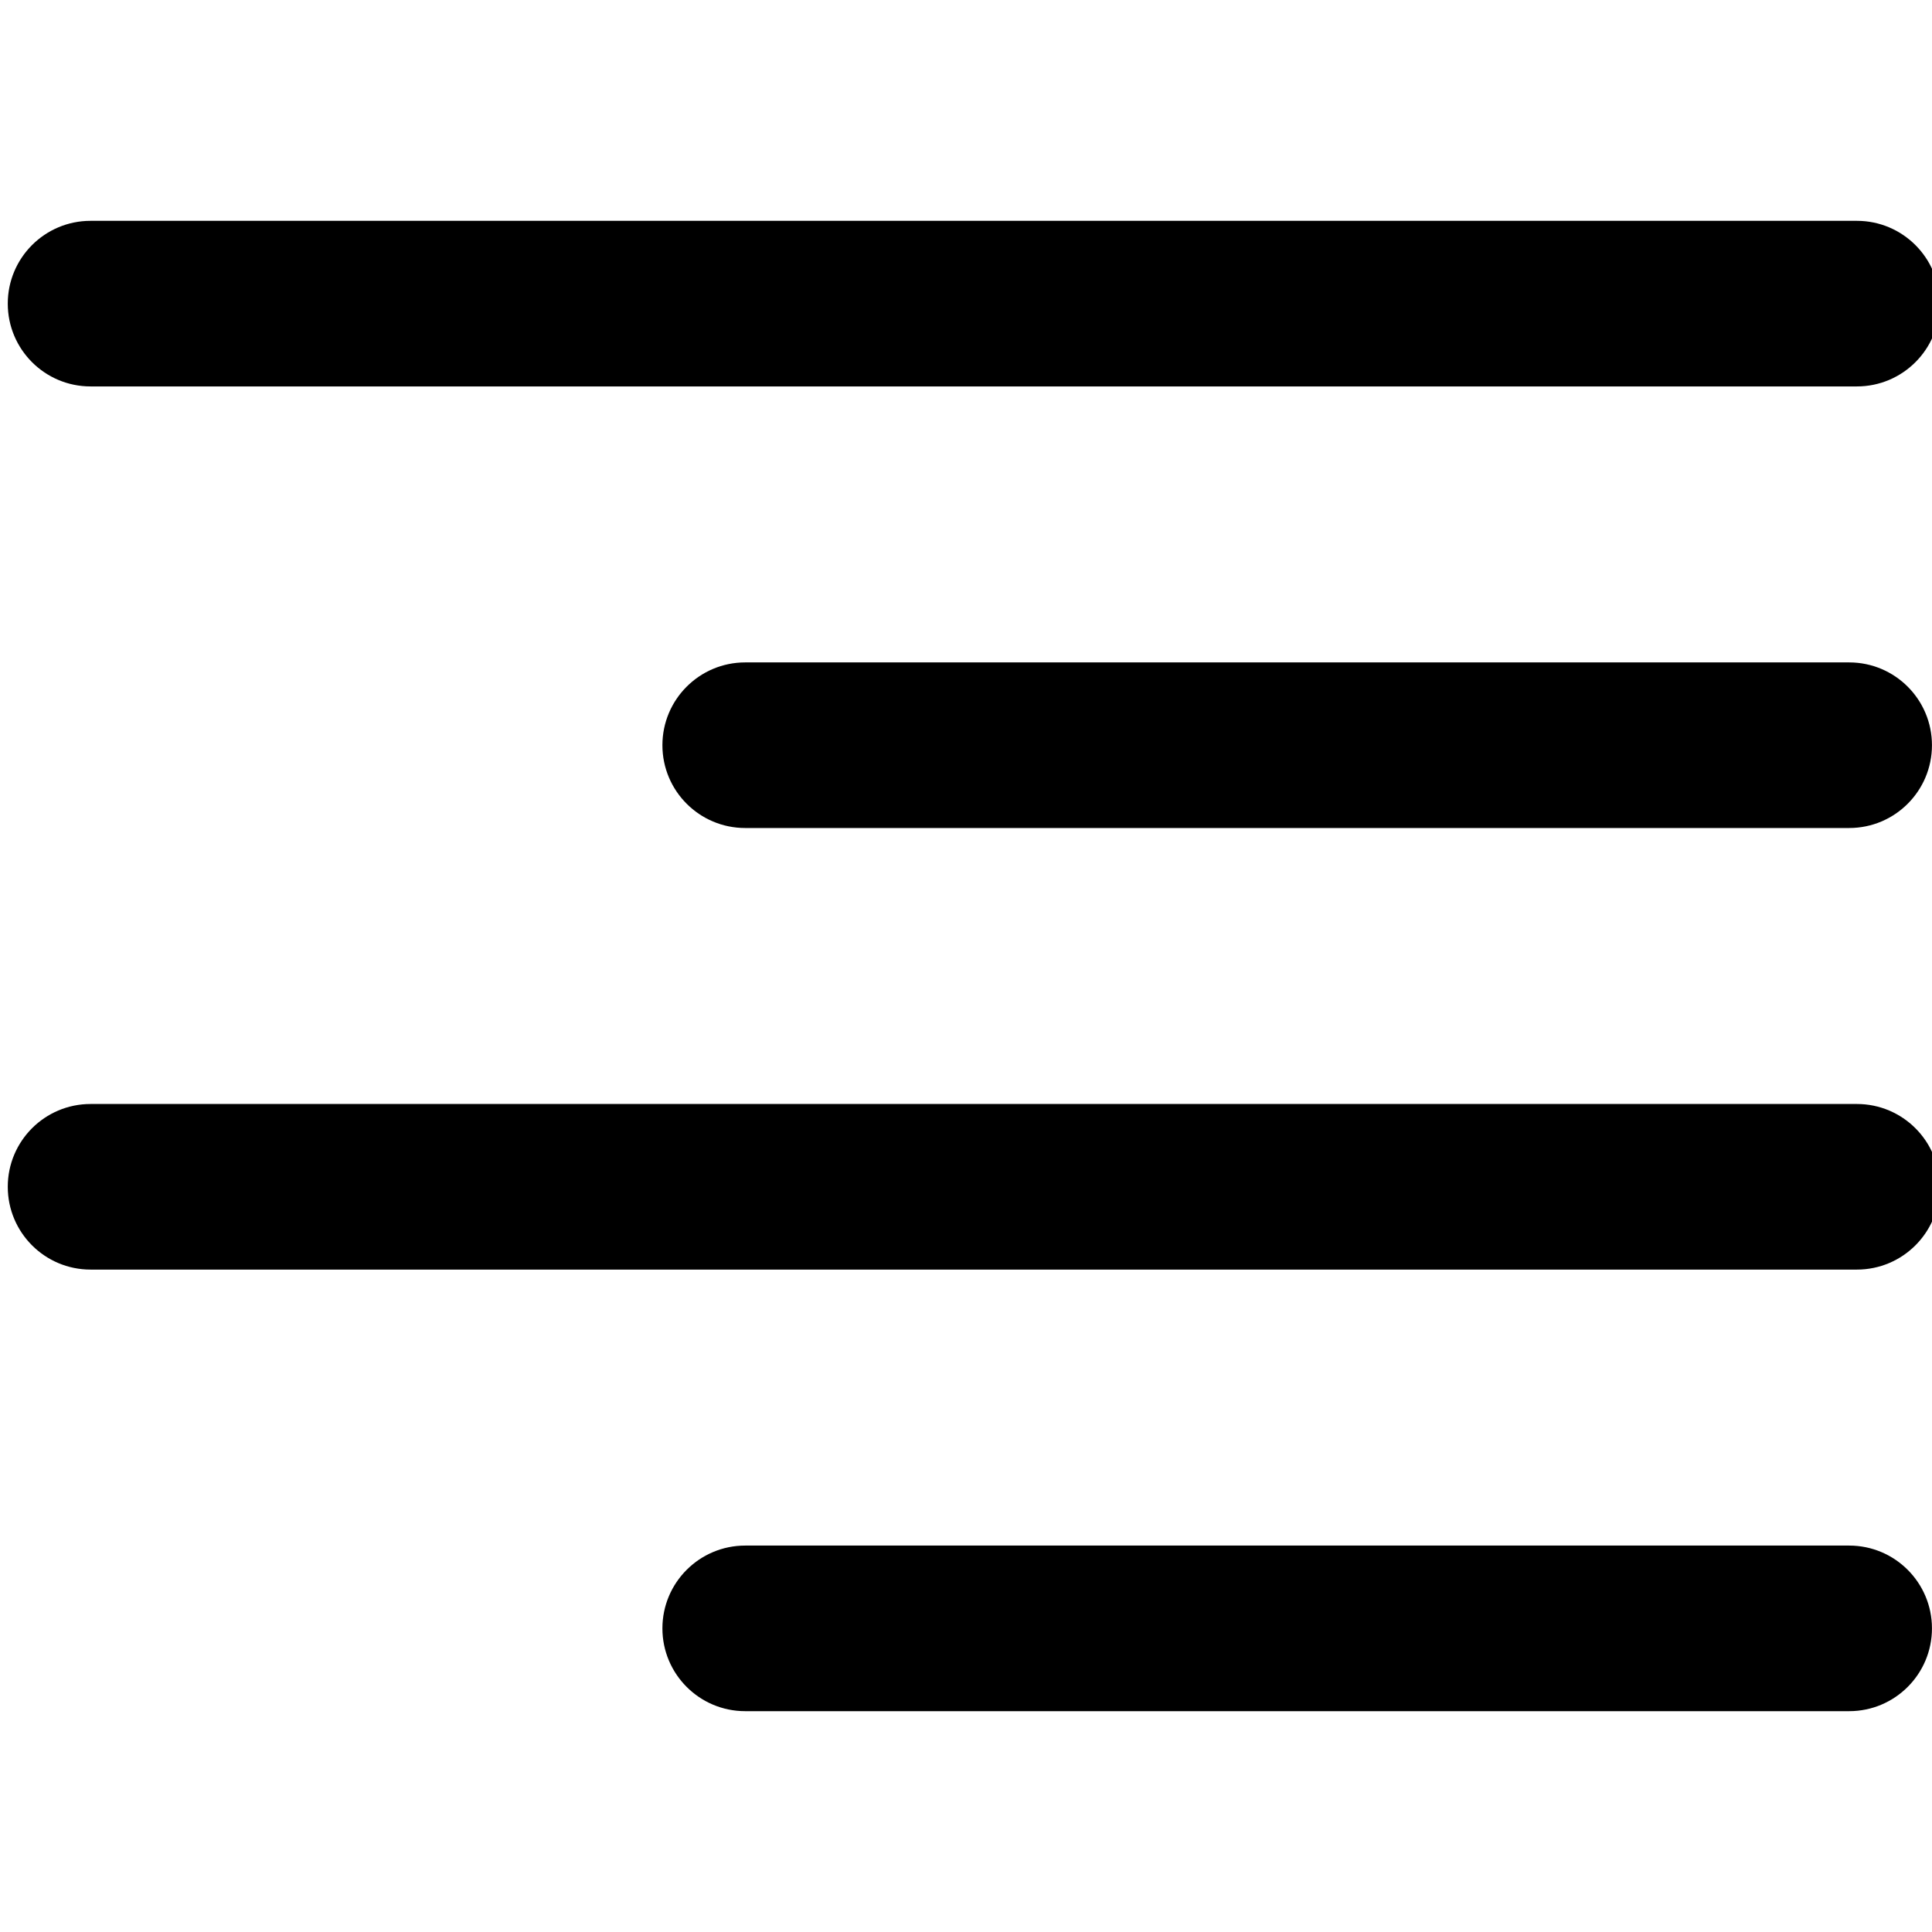
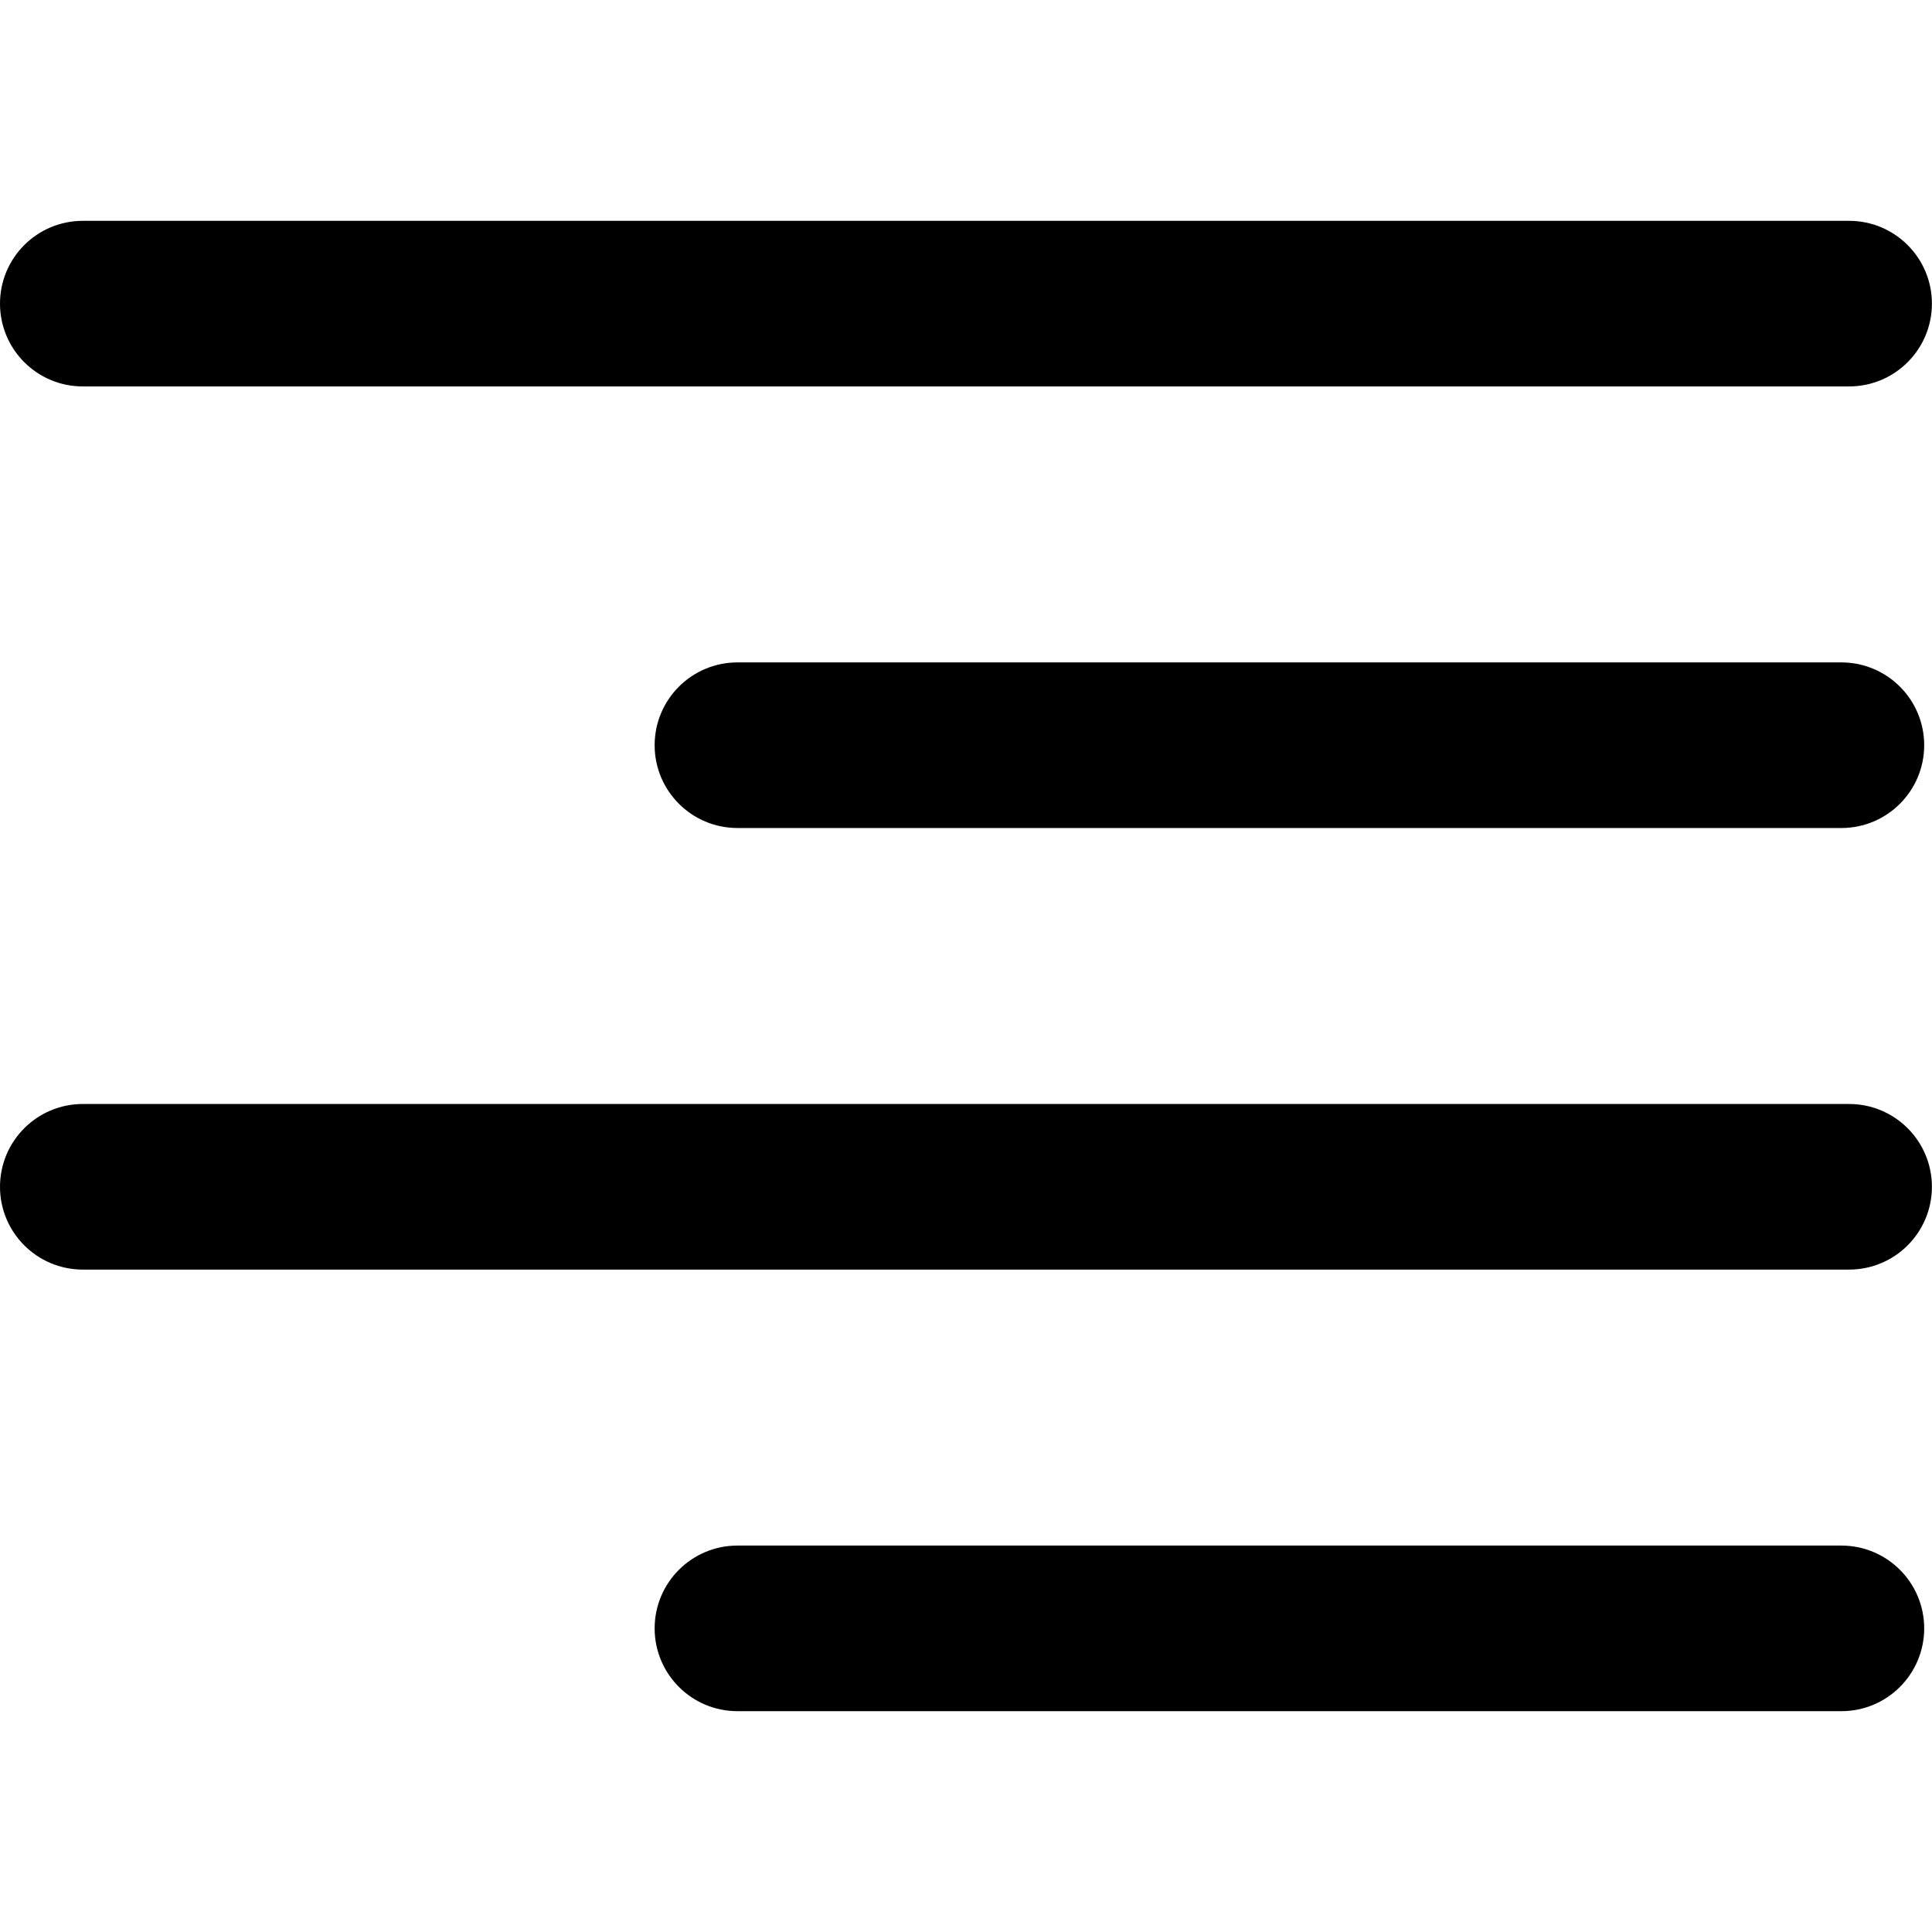
- <svg xmlns="http://www.w3.org/2000/svg" viewBox="0 0 1024 1024">
-   <path fill="currentColor" d="M980.093 438.861H394.976c-24.236 0-43.884-19.648-43.884-43.884s19.648-43.884 43.884-43.884h585.117c24.236 0 43.884 19.648 43.884 43.884s-19.648 43.884-43.884 43.884m4.096-234.047H48.002c-24.236 0-43.884-19.648-43.884-43.884s19.648-43.884 43.884-43.884h936.187c24.236 0 43.884 19.648 43.884 43.884s-19.648 43.884-43.884 43.884m0 468.093H48.002c-24.236 0-43.884-19.648-43.884-43.884s19.648-43.884 43.884-43.884h936.187c24.236 0 43.884 19.648 43.884 43.884s-19.648 43.884-43.884 43.884m-4.096 234.047H394.976c-24.236 0-43.884-19.648-43.884-43.884s19.648-43.884 43.884-43.884h585.117c24.236 0 43.884 19.648 43.884 43.884s-19.648 43.884-43.884 43.884" />
+ <svg xmlns="http://www.w3.org/2000/svg" width="100%" height="100%" viewBox="0 0 1024 1024" version="1.1" xml:space="preserve" style="fill-rule:evenodd;clip-rule:evenodd;stroke-linejoin:round;stroke-miterlimit:2;">
+   <g transform="matrix(1,0,0,1,-4.118,0)">
+     <path d="M980.093,438.861L394.976,438.861C370.74,438.861 351.092,419.213 351.092,394.977C351.092,370.741 370.74,351.093 394.976,351.093L980.093,351.093C1004.33,351.093 1023.98,370.741 1023.98,394.977C1023.98,419.213 1004.33,438.861 980.093,438.861M984.189,204.814L48.002,204.814C23.766,204.814 4.118,185.166 4.118,160.93C4.118,136.694 23.766,117.046 48.002,117.046L984.189,117.046C1008.43,117.046 1028.07,136.694 1028.07,160.93C1028.07,185.166 1008.43,204.814 984.189,204.814M984.189,672.907L48.002,672.907C23.766,672.907 4.118,653.259 4.118,629.023C4.118,604.787 23.766,585.139 48.002,585.139L984.189,585.139C1008.43,585.139 1028.07,604.787 1028.07,629.023C1028.07,653.259 1008.43,672.907 984.189,672.907M980.093,906.954L394.976,906.954C370.74,906.954 351.092,887.306 351.092,863.07C351.092,838.834 370.74,819.186 394.976,819.186L980.093,819.186C1004.33,819.186 1023.98,838.834 1023.98,863.07C1023.98,887.306 1004.33,906.954 980.093,906.954" style="fill-rule:nonzero;" />
+   </g>
</svg>
